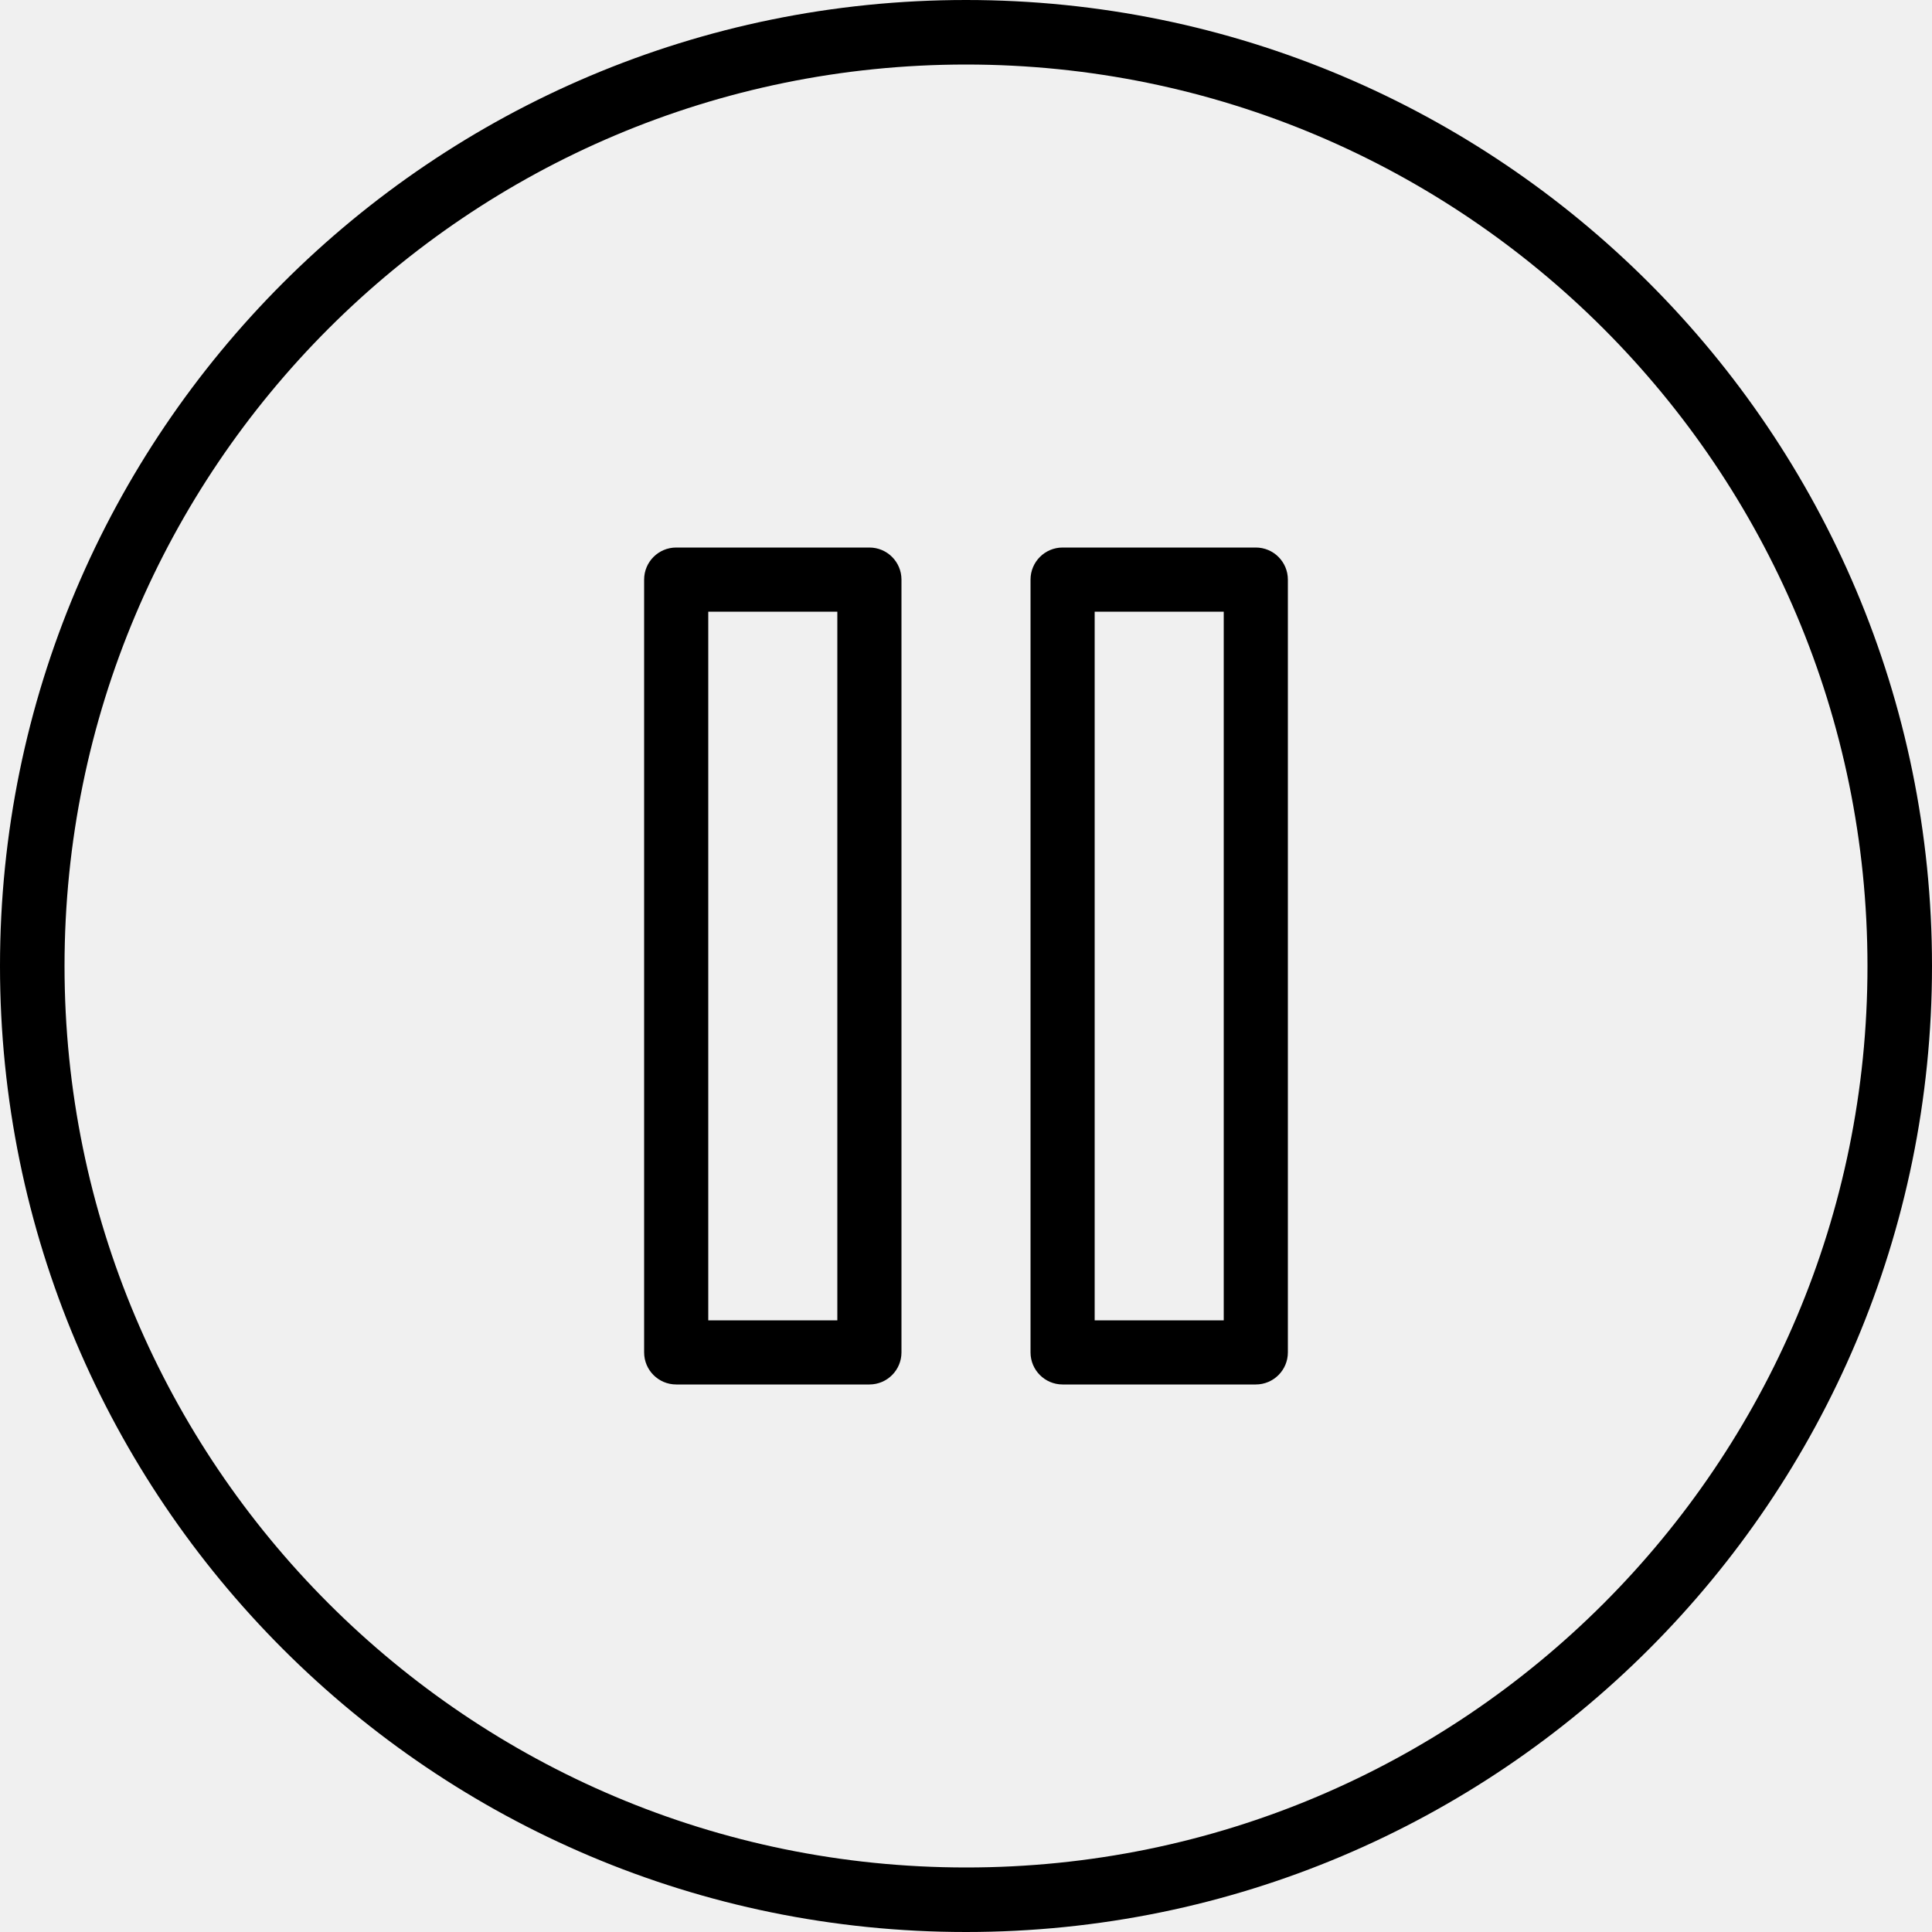
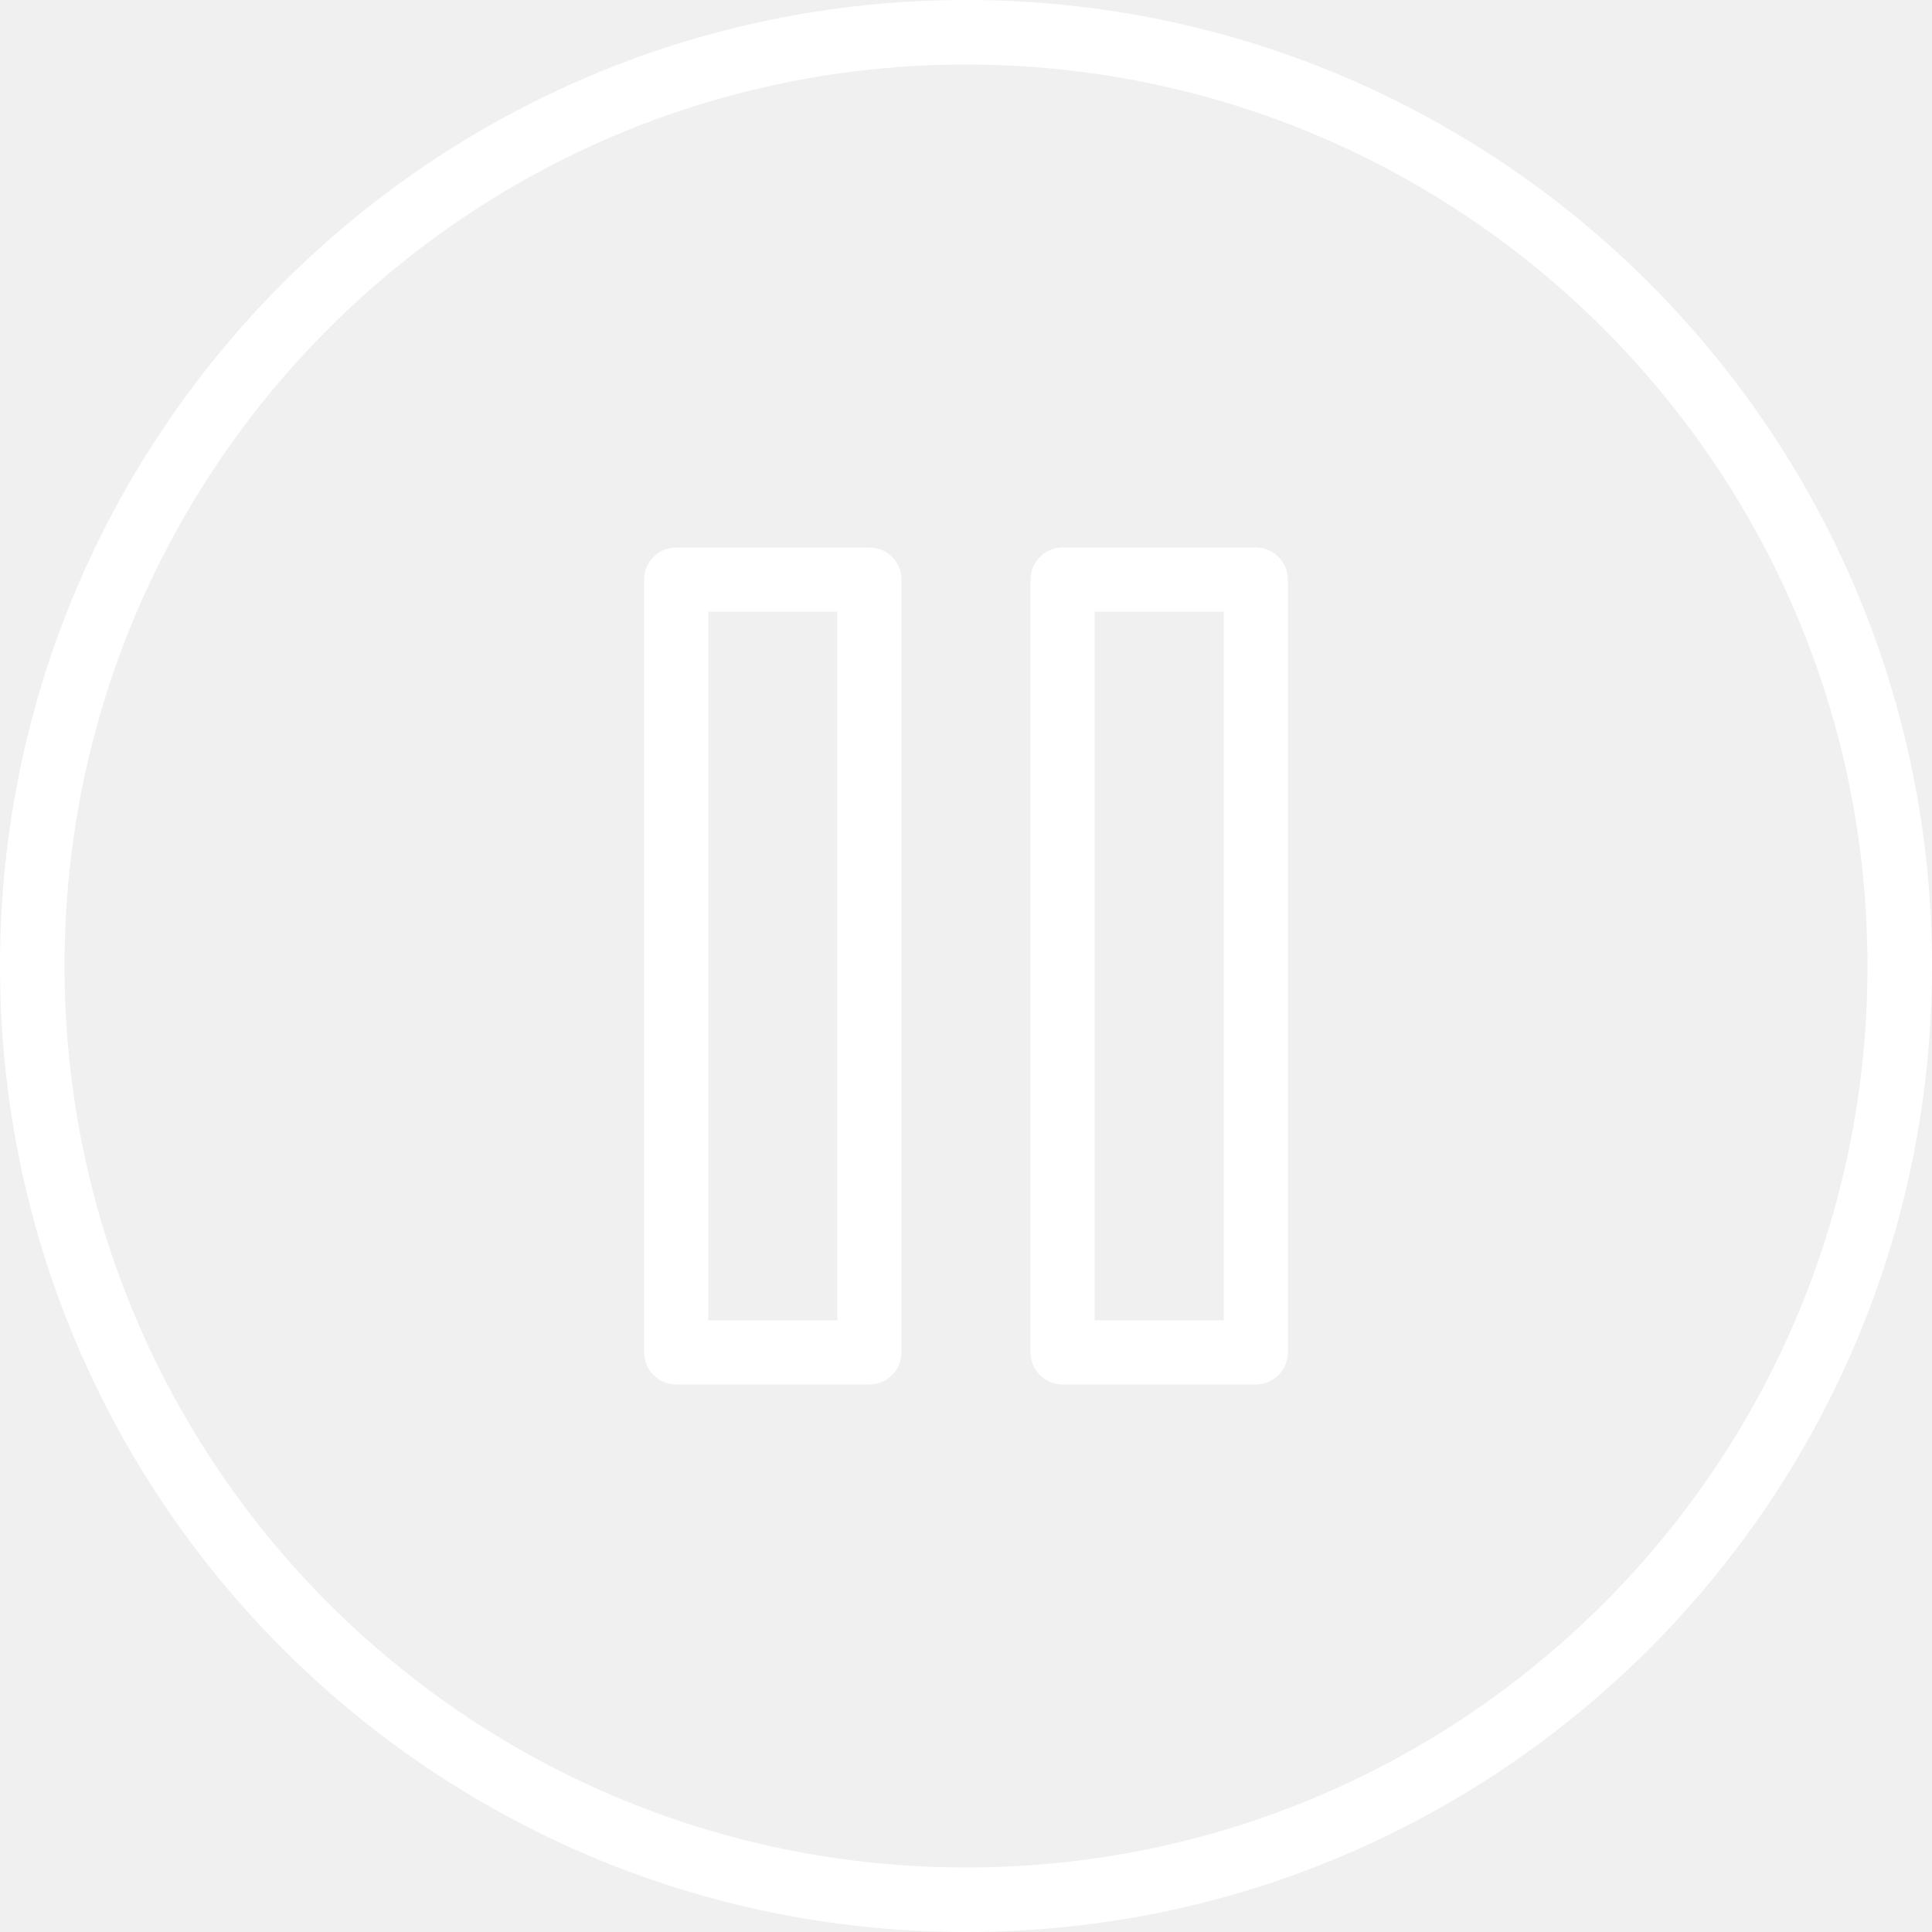
- <svg xmlns="http://www.w3.org/2000/svg" id="Layer_1" data-name="Layer 1" viewBox="0 0 50 50">
+ <svg xmlns="http://www.w3.org/2000/svg" data-name="Layer 1" fill="white" width="50" height="50" viewBox="0 0 50 50">
  <path d="M25,0A25,25,0,1,0,50,25,25,25,0,0,0,25,0Zm0,48.33A23.33,23.33,0,1,1,48.33,25,23.32,23.32,0,0,1,25,48.33Z" />
  <path d="M22.5,14.17h-5a.83.83,0,0,0-.83.83V35a.83.83,0,0,0,.83.83h5a.83.83,0,0,0,.83-.83V15A.83.83,0,0,0,22.5,14.17Zm-.83,20H18.33V15.83h3.34Z" />
  <path d="M32.5,14.17h-5a.83.83,0,0,0-.83.83V35a.83.83,0,0,0,.83.83h5a.83.83,0,0,0,.83-.83V15A.83.83,0,0,0,32.5,14.17Zm-.83,20H28.33V15.83h3.34Z" />
</svg>
